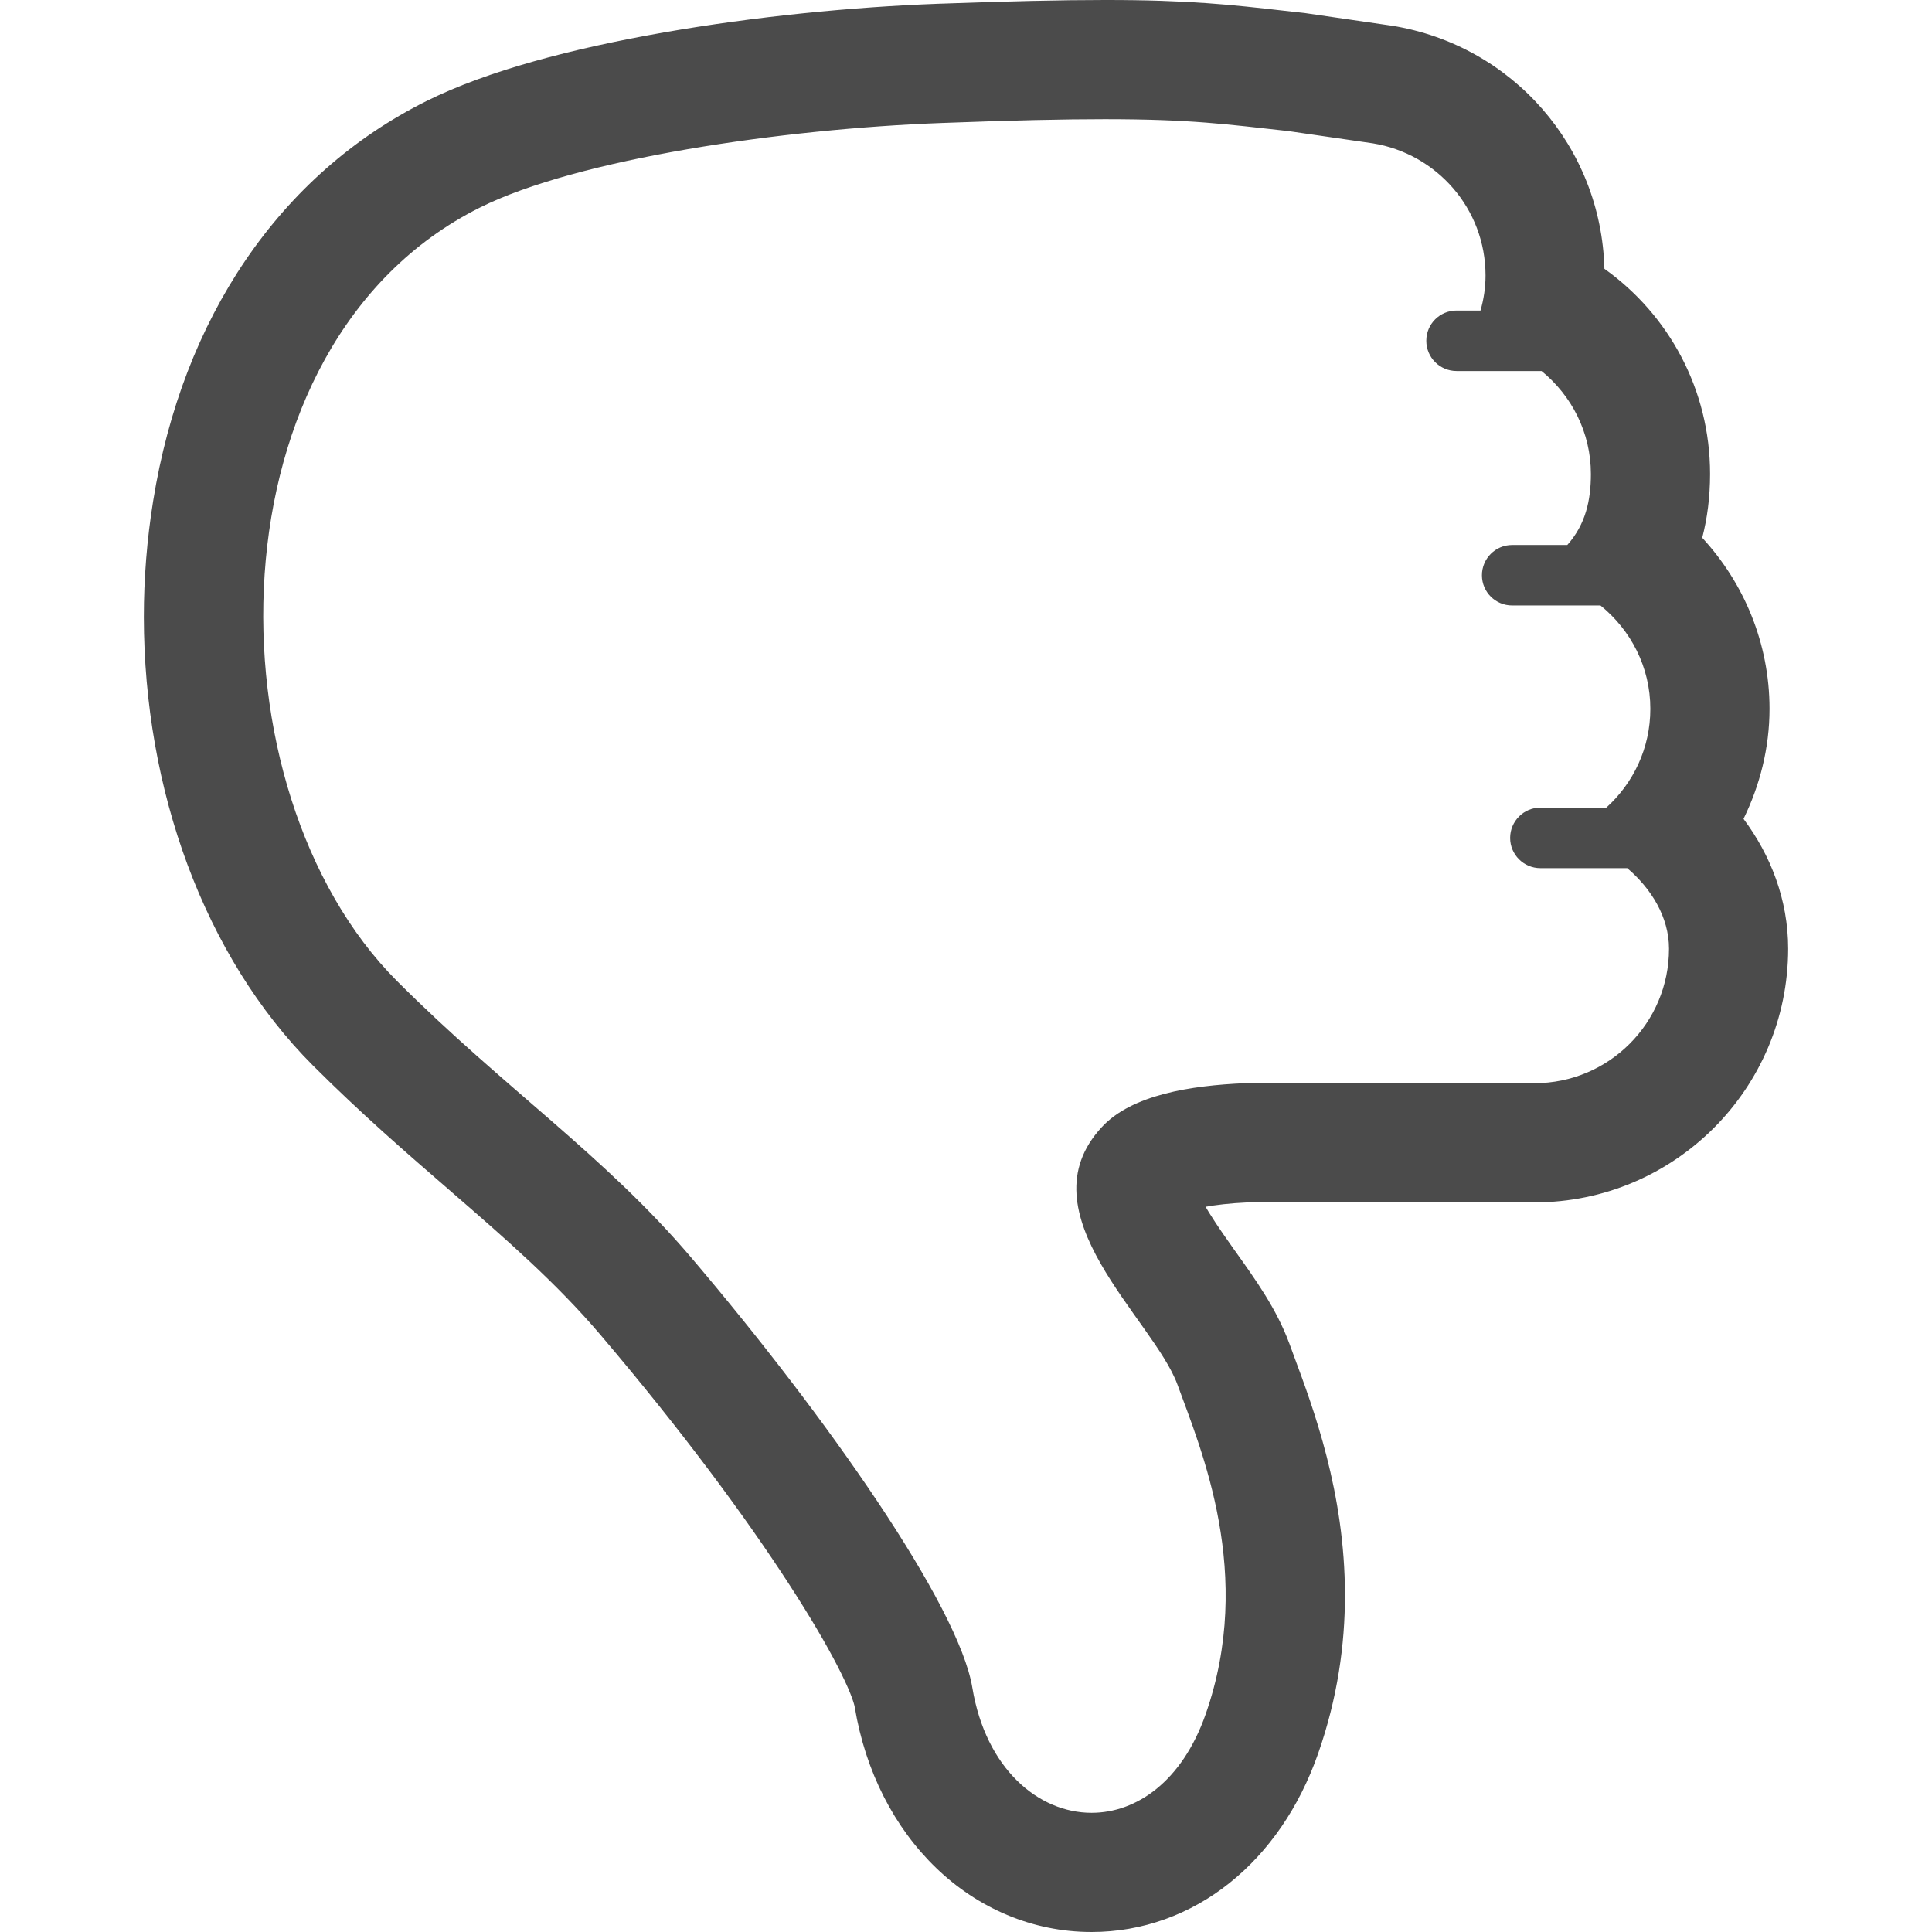
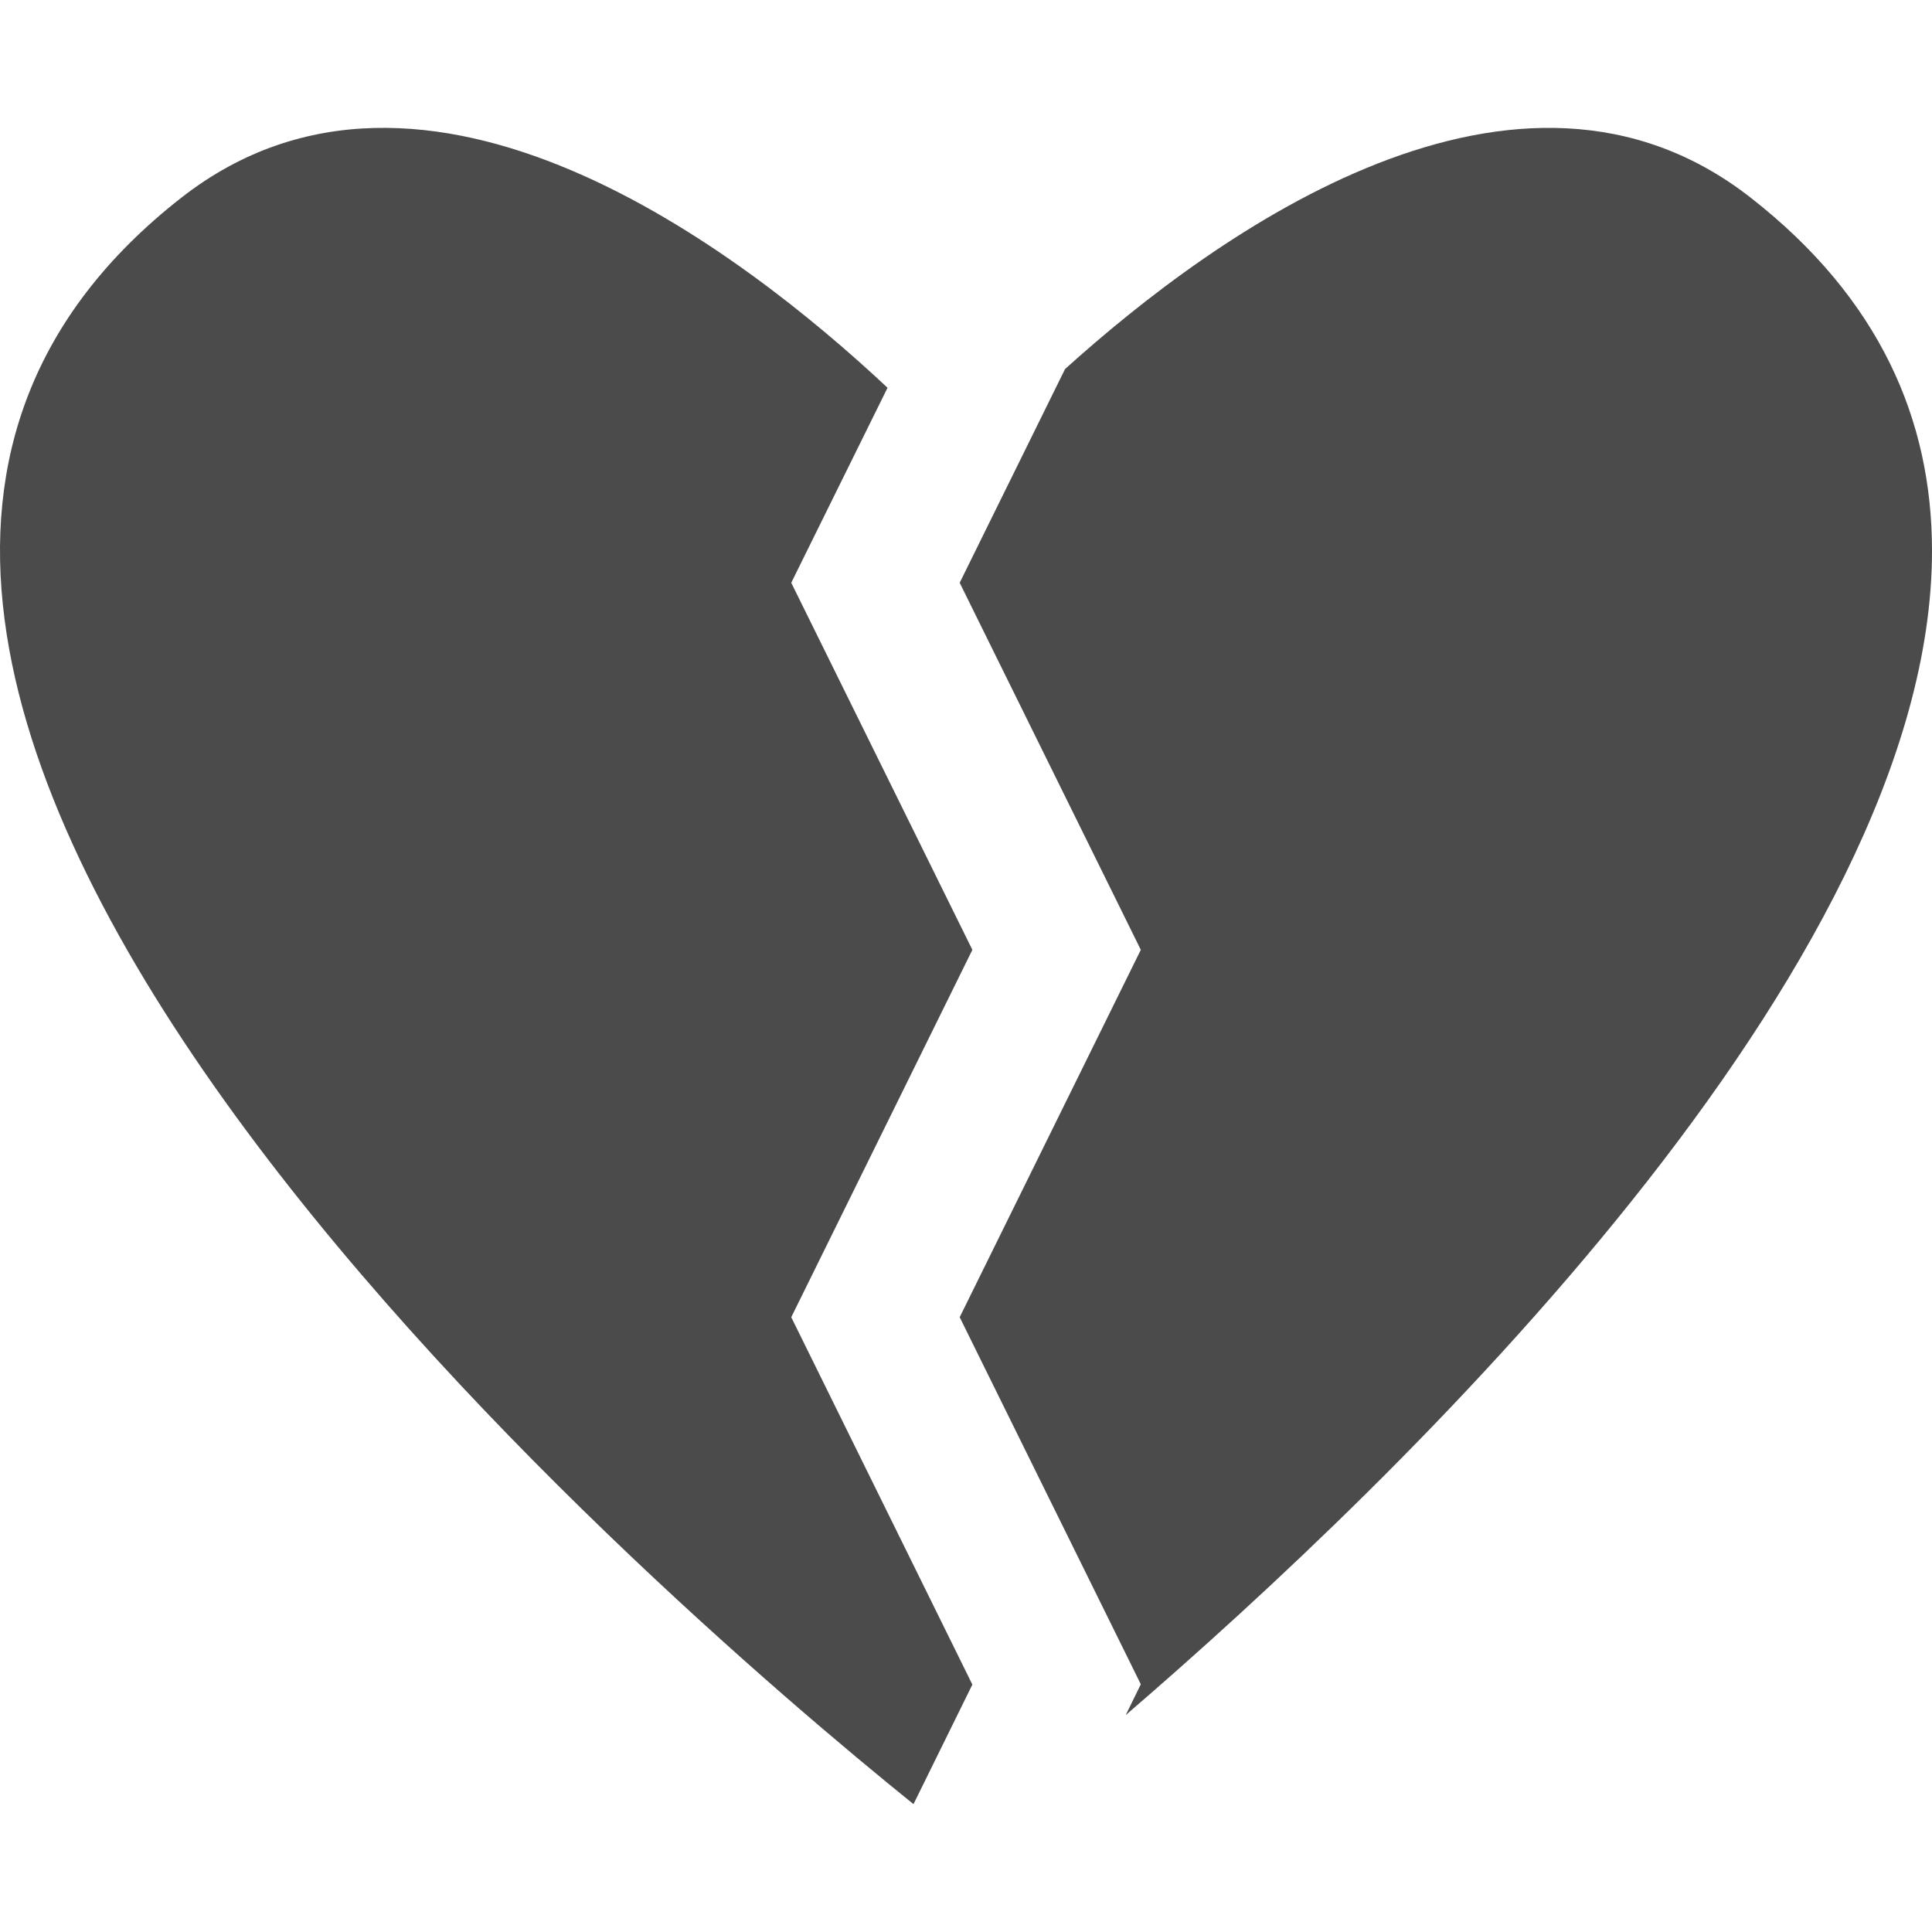
- <svg xmlns="http://www.w3.org/2000/svg" version="1.1" id="_x32_" x="0px" y="0px" viewBox="0 0 512 512" style="width: 256px; height: 256px; opacity: 1;" xml:space="preserve">
+ <svg xmlns="http://www.w3.org/2000/svg" version="1.1" id="_x31_0" x="0px" y="0px" viewBox="0 0 512 512" style="width: 256px; height: 256px; opacity: 1;" xml:space="preserve">
  <style type="text/css">
- 	.st0{fill:#4B4B4B;}
+ 	.st0{fill:#374149;}
</style>
  <g>
-     <path class="st0" d="M462.052,217.01c4.348-8.909,6.886-18.786,6.891-29.154c0-17.424-6.797-33.38-17.834-45.34   c1.336-5.135,2.079-10.771,2.079-16.89c0.004-22.403-10.964-42.247-28.006-54.396c-0.824-32.214-24.277-59.236-56.299-64.421   l-0.152-0.033l-0.443-0.048l-22.575-3.282l-0.821-0.09l-4.66-0.517h0.021C326.469,1.271,314.955-0.017,292.773,0   c-11.612,0-25.672,0.328-44.273,1.001c-22.514,0.836-48.399,3.363-72.611,7.604c-24.237,4.257-46.689,10.115-62.87,18.17   C74.061,46.201,48.36,84.363,40.584,132.77c-1.657,10.238-2.466,20.55-2.466,30.771c0.046,45.676,15.956,89.883,44.77,118.784   c12.855,12.846,24.946,23.313,36.472,33.288h-0.008c14.602,12.65,28.059,24.356,39.798,38.162   c21.894,25.742,38.543,48.44,49.859,65.889c5.66,8.712,9.984,16.119,12.928,21.837c1.473,2.863,2.601,5.299,3.368,7.202   c0.771,1.886,1.161,3.306,1.21,3.708l1.23,7.432l-1.226-7.432c2.842,17.162,10.529,31.976,21.558,42.608   c11.004,10.623,25.488,16.988,41.205,16.981c13.495,0.008,26.181-4.692,36.542-12.978c10.378-8.276,18.495-20.048,23.462-34.232   v0.008c5.185-14.774,7.145-28.974,7.141-42.05c-0.004-27.235-8.426-49.664-13.47-63.248l0.11,0.295l-1.386-3.774l-0.131-0.344   l0.135,0.369c-3.413-9.261-8.966-16.923-14.352-24.503l0.004,0.017c-1.862-2.625-4.647-6.546-6.923-10.205   c-0.333-0.533-0.62-1.034-0.919-1.542c2.621-0.476,6.226-0.935,11.173-1.164h75.995c37.083-0.017,67.201-30.139,67.218-67.234   C473.881,238.404,469.209,226.591,462.052,217.01z M406.663,287.057h-76.75c-14.409,0.616-29.954,3.076-37.866,11.575   c-21.312,22.854,13.65,50.966,19.983,68.284c6.296,17.284,20.48,50.318,7.465,87.414c-6.247,17.785-18.318,26.087-30.208,26.087   c-14.155,0-28.055-11.747-31.607-33.158c-3.606-21.837-38.666-71.836-74.47-113.952c-23.174-27.268-49.49-44.815-77.984-73.312   c-50.47-50.467-50.422-168.791,21.911-204.967c25.84-12.929,80.179-20.886,122.532-22.444c18.687-0.706,32.366-1.001,43.104-1.001   c22.884,0,32.407,1.362,48.638,3.15l22.395,3.249c16.94,2.756,29.876,17.325,29.876,35.028c0,3.232-0.488,6.333-1.337,9.286h-6.336   c-4.443,0-8.023,3.576-8.023,8.006c0,4.429,3.58,8.023,8.023,8.023h22.522c7.929,6.48,13.072,16.243,13.072,27.3   c0,6.932-1.396,13.355-6.252,18.802h-14.614c-4.43,0-8.01,3.594-8.01,8.023c0,4.43,3.58,8.006,8.01,8.006h23.412   c8.01,6.497,13.207,16.292,13.207,27.4c0,10.418-4.519,19.704-11.66,26.168h-17.473c-4.426,0-8.019,3.61-8.019,8.039   c0,4.422,3.593,8.007,8.019,8.007h23.014c6.308,5.364,11.066,12.928,11.066,21.345   C442.303,271.102,426.367,287.057,406.663,287.057z" style="fill: rgb(75, 75, 75);" />
+     <path class="st0" d="M257.687,251.717l-47.998-97.278l25.518-51.678C196.81,66.761,112.653,1.967,48.092,52.364   c-160.394,125.278,126.157,371.028,193.994,425.753l15.601-31.686l-47.998-97.357L257.687,251.717z" style="fill: rgb(75, 75, 75);" />
+     <path class="st0" d="M463.919,52.364c-61.678-48.155-141.194,8.882-181.674,45.444l-27.917,56.631l47.998,97.278l-47.998,97.356   l47.998,97.278l-4,8.164C371.043,391.955,512,256.521,512,145.962C512,111.323,498.161,79.081,463.919,52.364z" style="fill: rgb(75, 75, 75);" />
  </g>
</svg>
